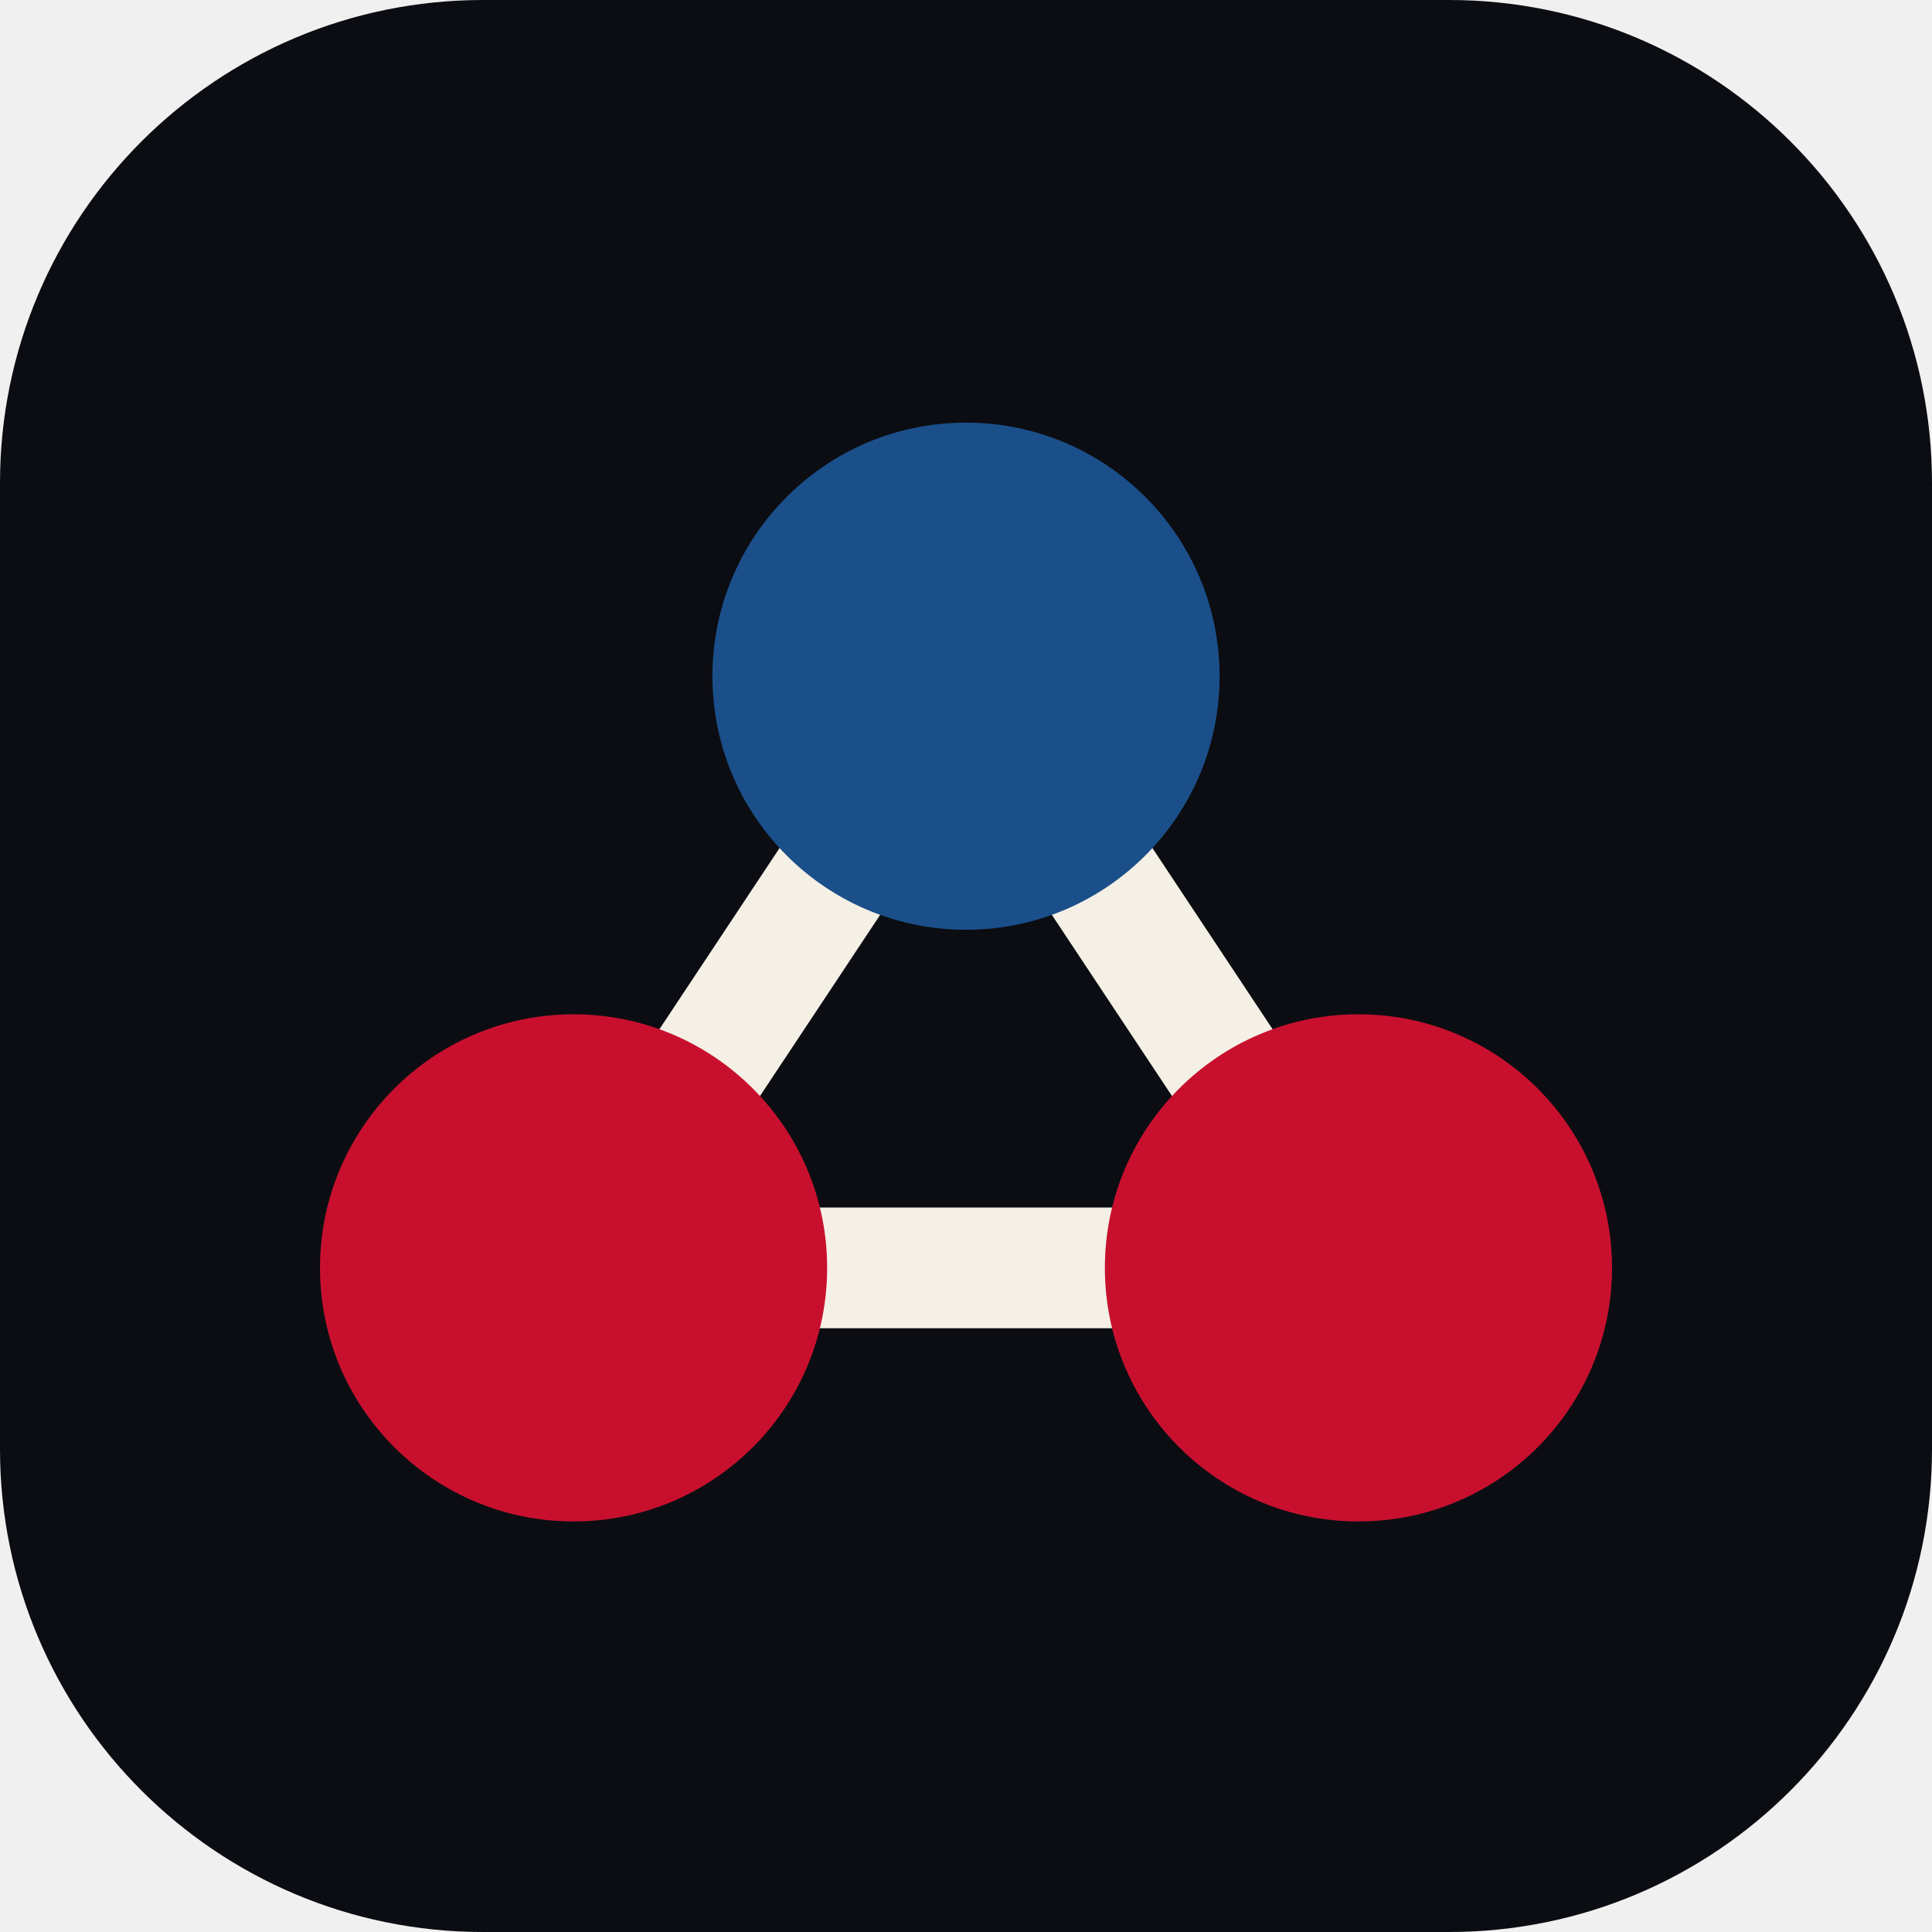
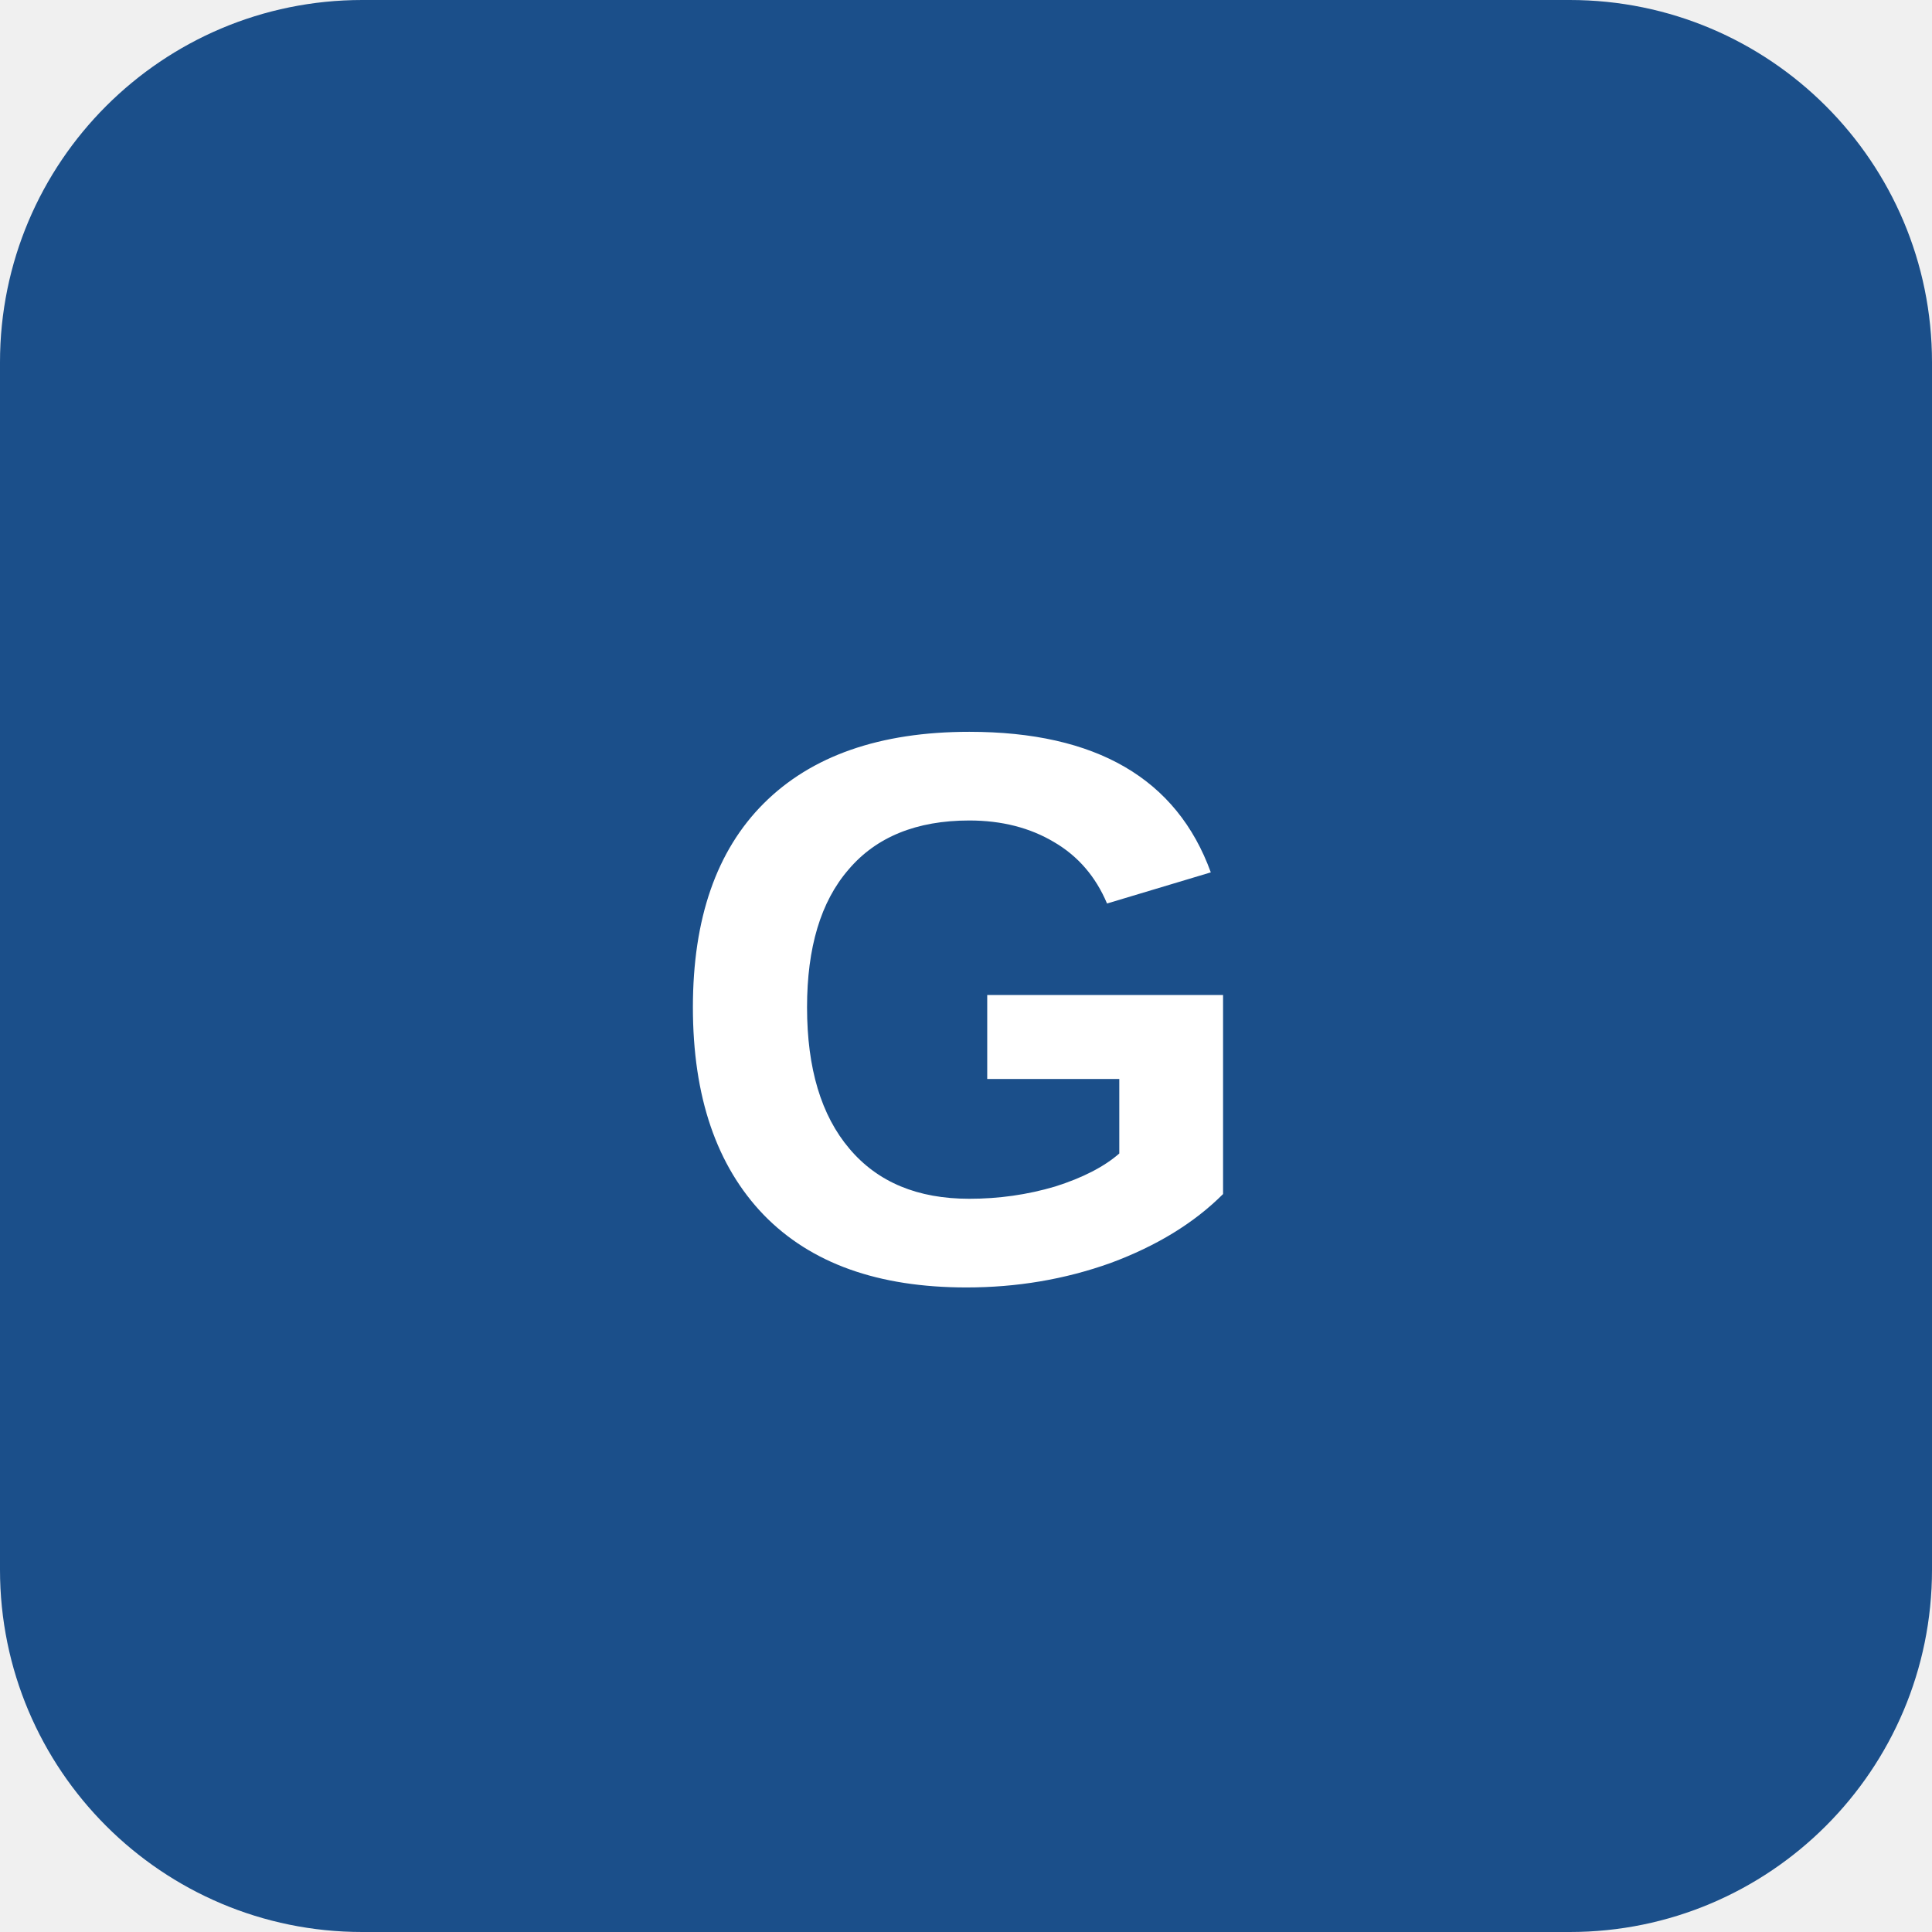
<svg xmlns="http://www.w3.org/2000/svg" viewBox="0 0 32 32">
-   <rect width="32" height="32" rx="8" fill="#0B0D12" />
-   <g fill="none" stroke="#F4F0E6" stroke-width="2" stroke-linecap="round" stroke-linejoin="round">
-     <path d="M9.5 21 L16 11.2 L22.5 21 Z" />
-   </g>
-   <circle cx="16" cy="11.2" r="4.2" fill="#1B4F8A" />
-   <circle cx="9.5" cy="21" r="4.2" fill="#C8102E" />
-   <circle cx="22.5" cy="21" r="4.2" fill="#C8102E" />
+   <rect width="32" height="32" rx="6" fill="#1B4F8A" />
+   <text x="16" y="21.2" text-anchor="middle" font-family="Liberation Sans, Arial, sans-serif" font-size="13" font-weight="700" fill="#FFFFFF">G</text>
</svg>
